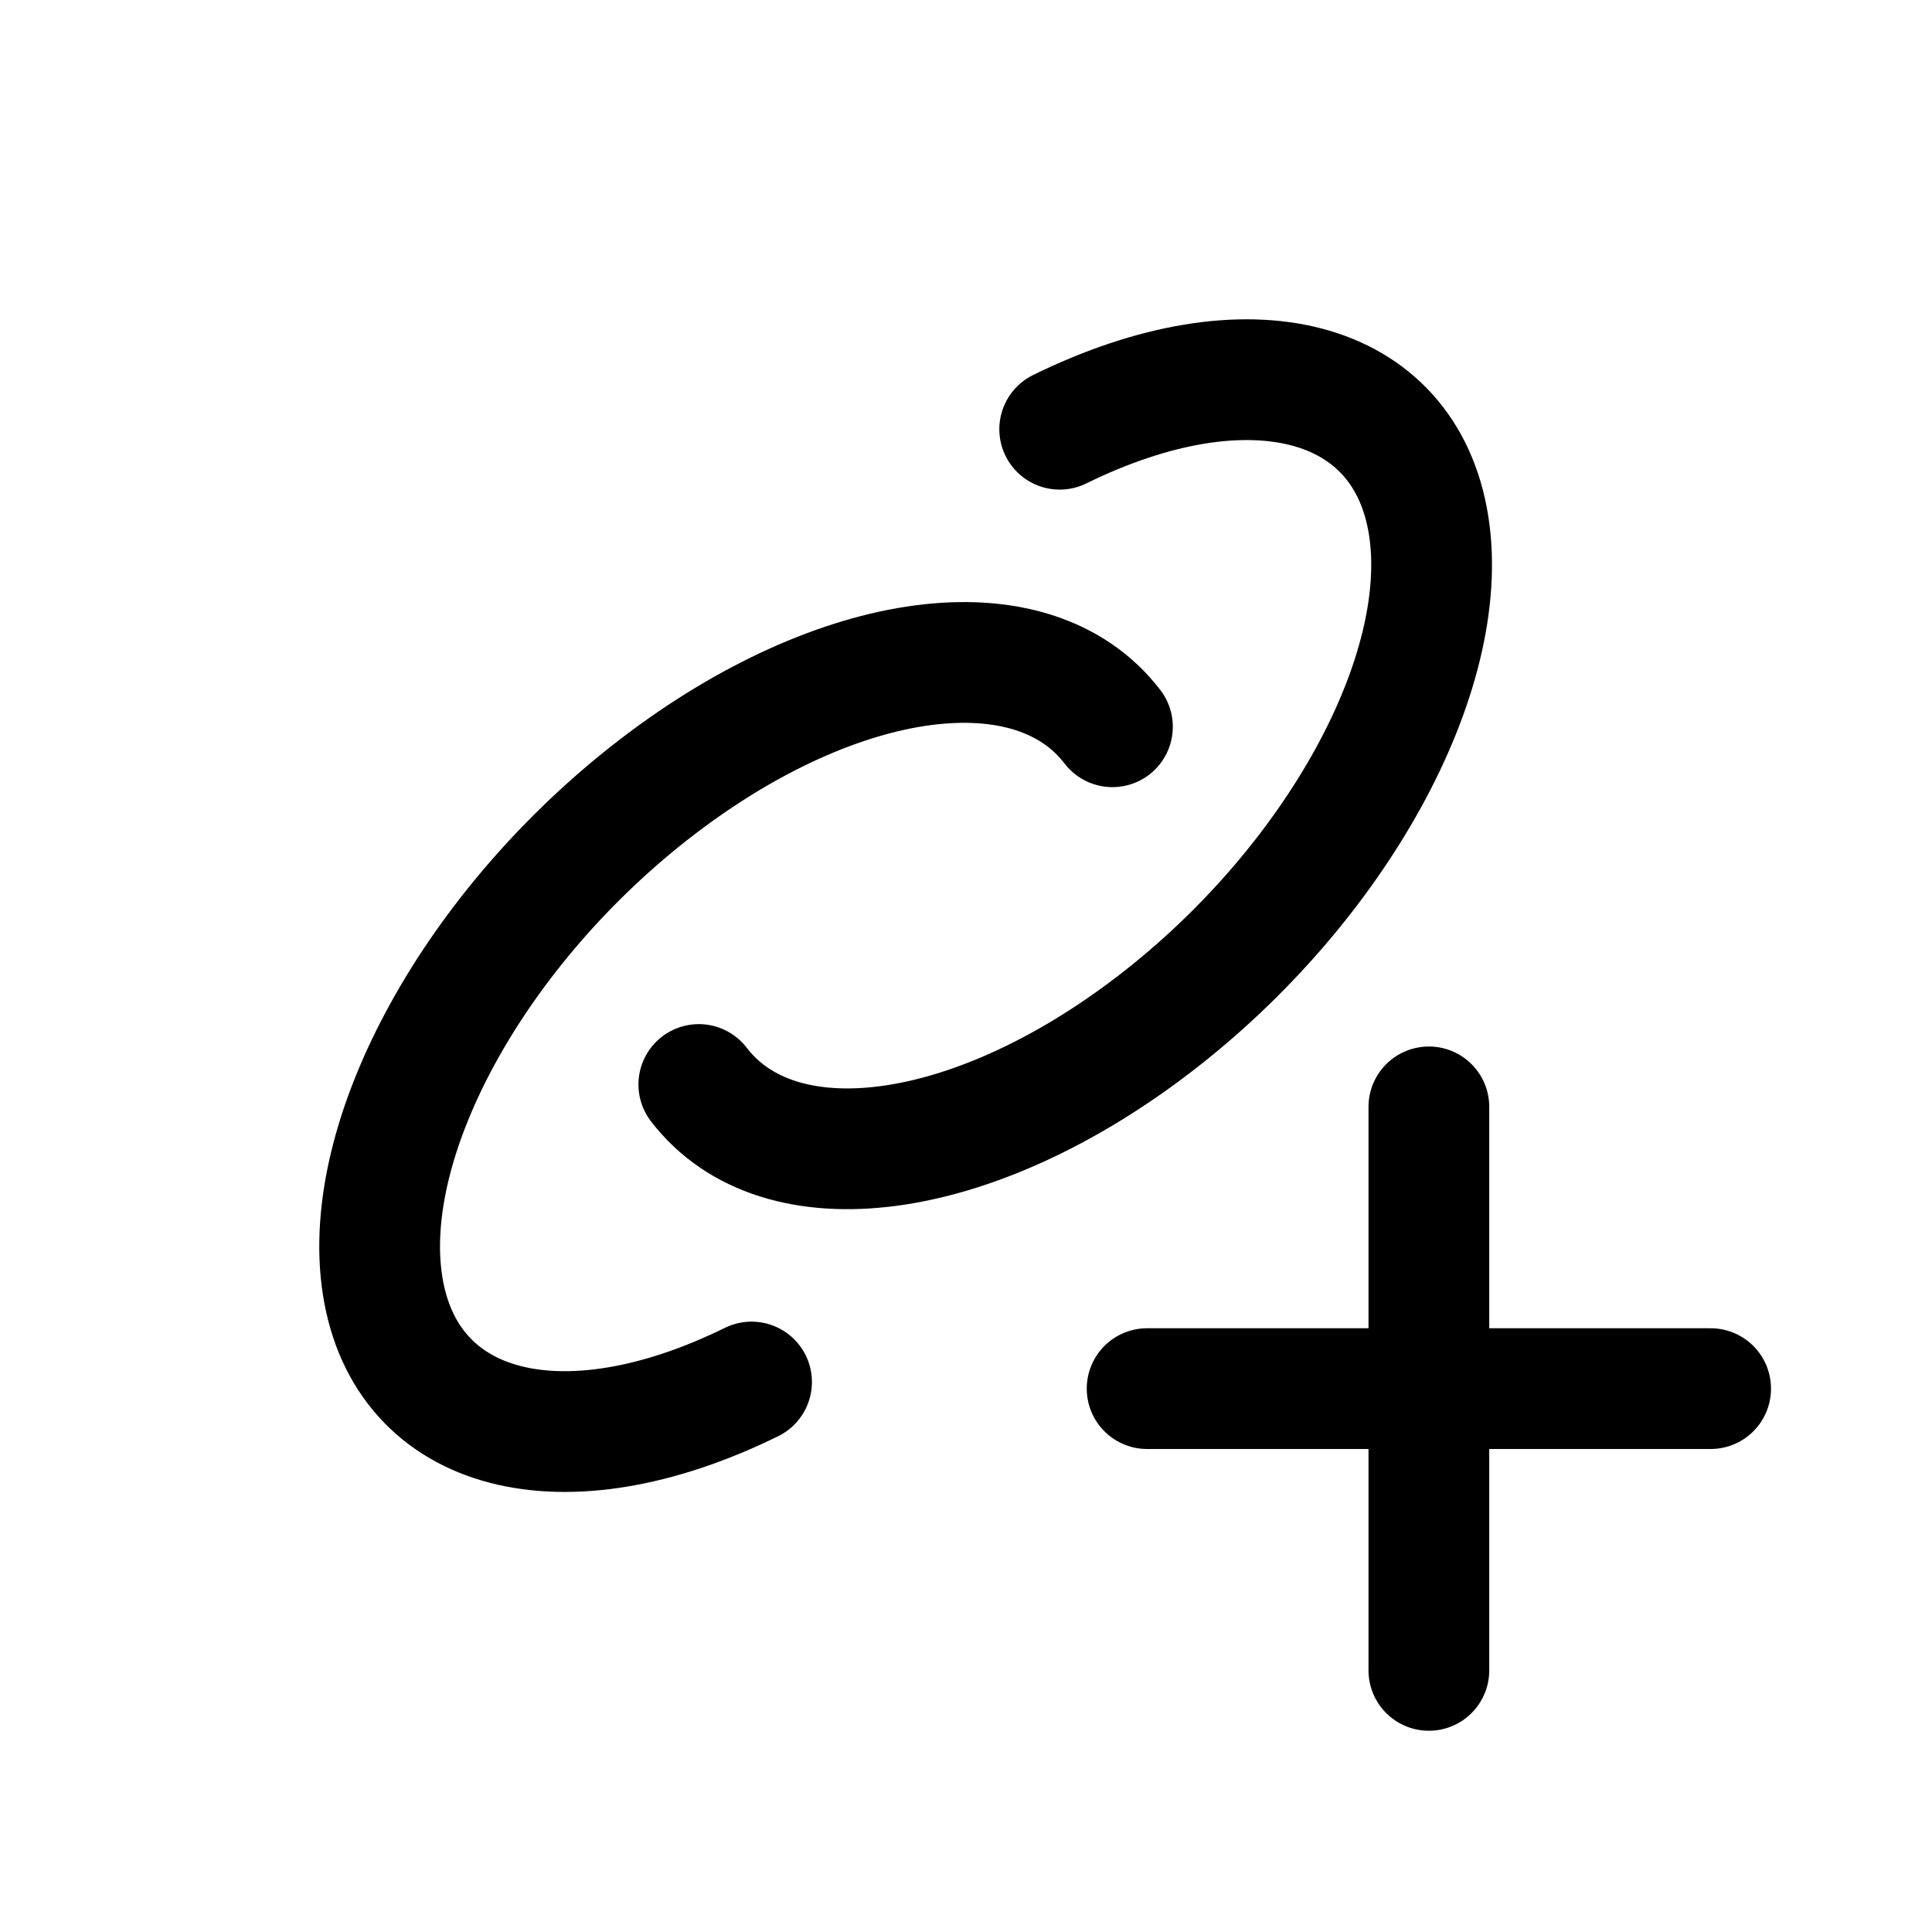
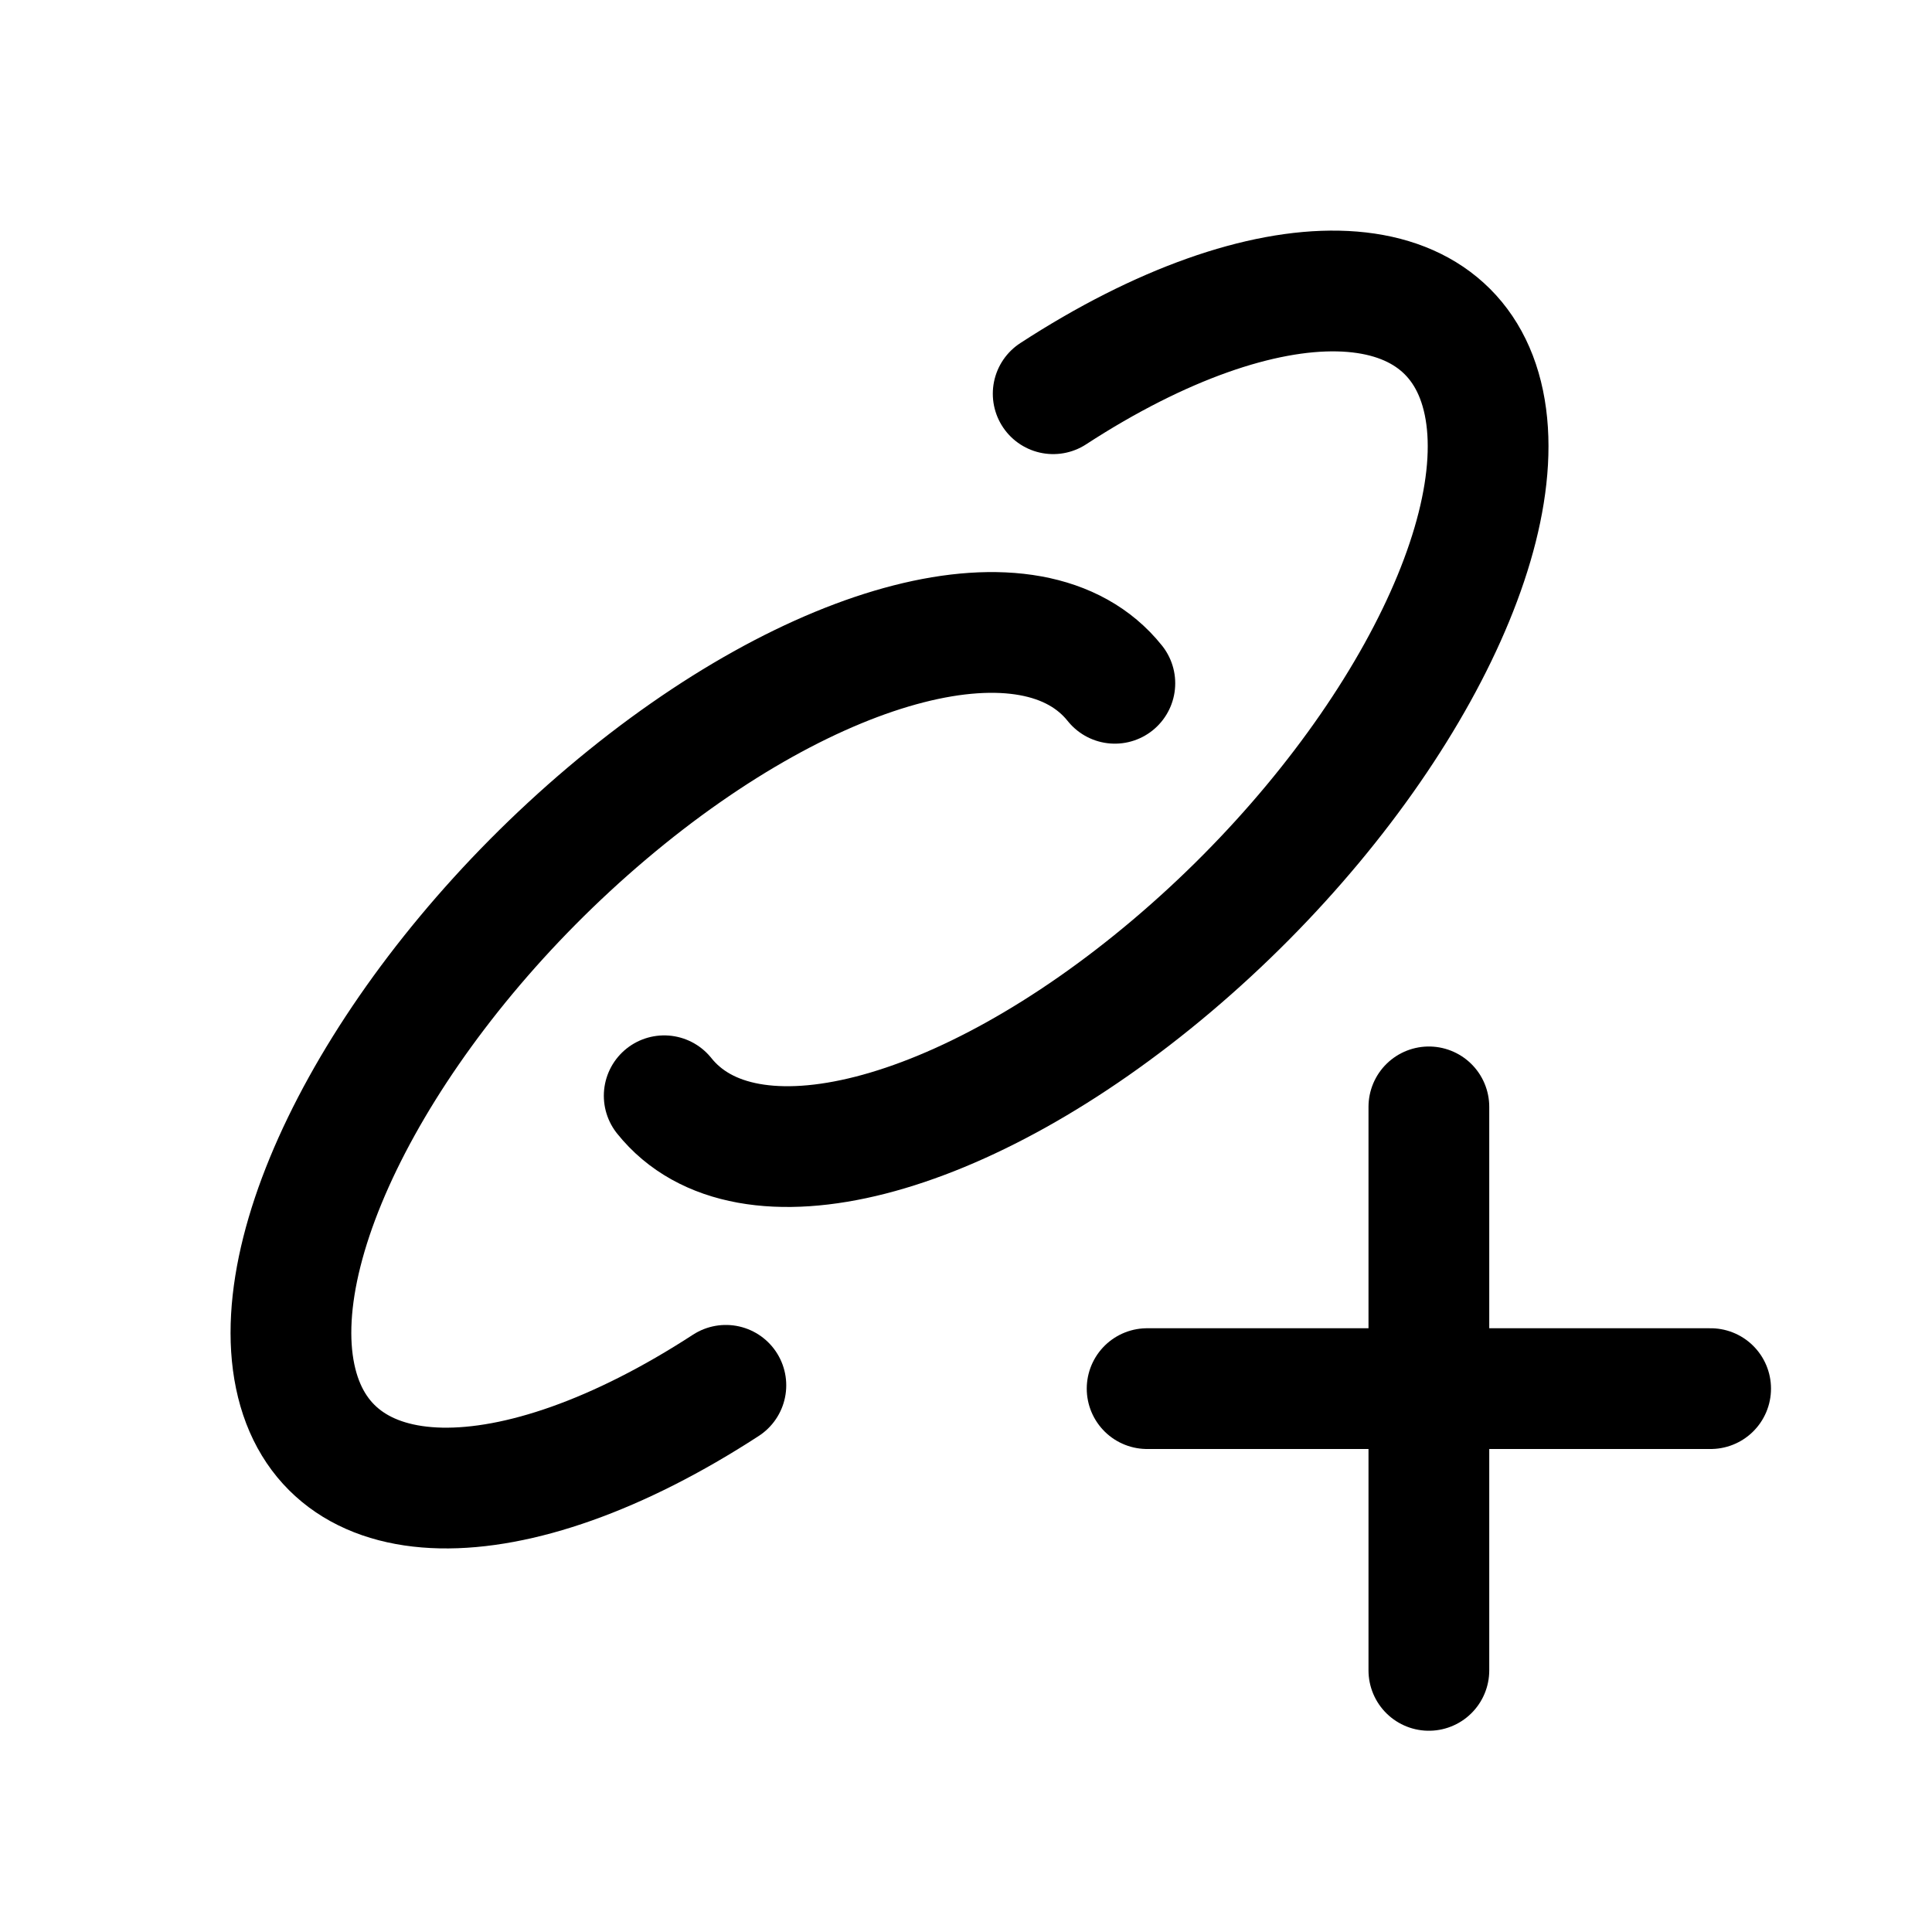
<svg xmlns="http://www.w3.org/2000/svg" width="24" height="24" viewBox="0 0 24 24" fill="none" stroke="currentColor" stroke-width="1.5" stroke-linecap="round" stroke-linejoin="round">
-   <path d="M9.336 17.168a5.888 3.312-45 1 1 4.483-8.14m-.655-3.696a5.888 3.312-45 1 1-4.483 8.14" />
+   <path d="M9.017 17.209a6.8 3.2-45 1 1 4.832-8.721m-.766-3.597a6.8 3.2-45 1 1-4.832 8.721" />
  <path d="M17.75 13.75v7m-3.5-3.5h7" />
</svg>
